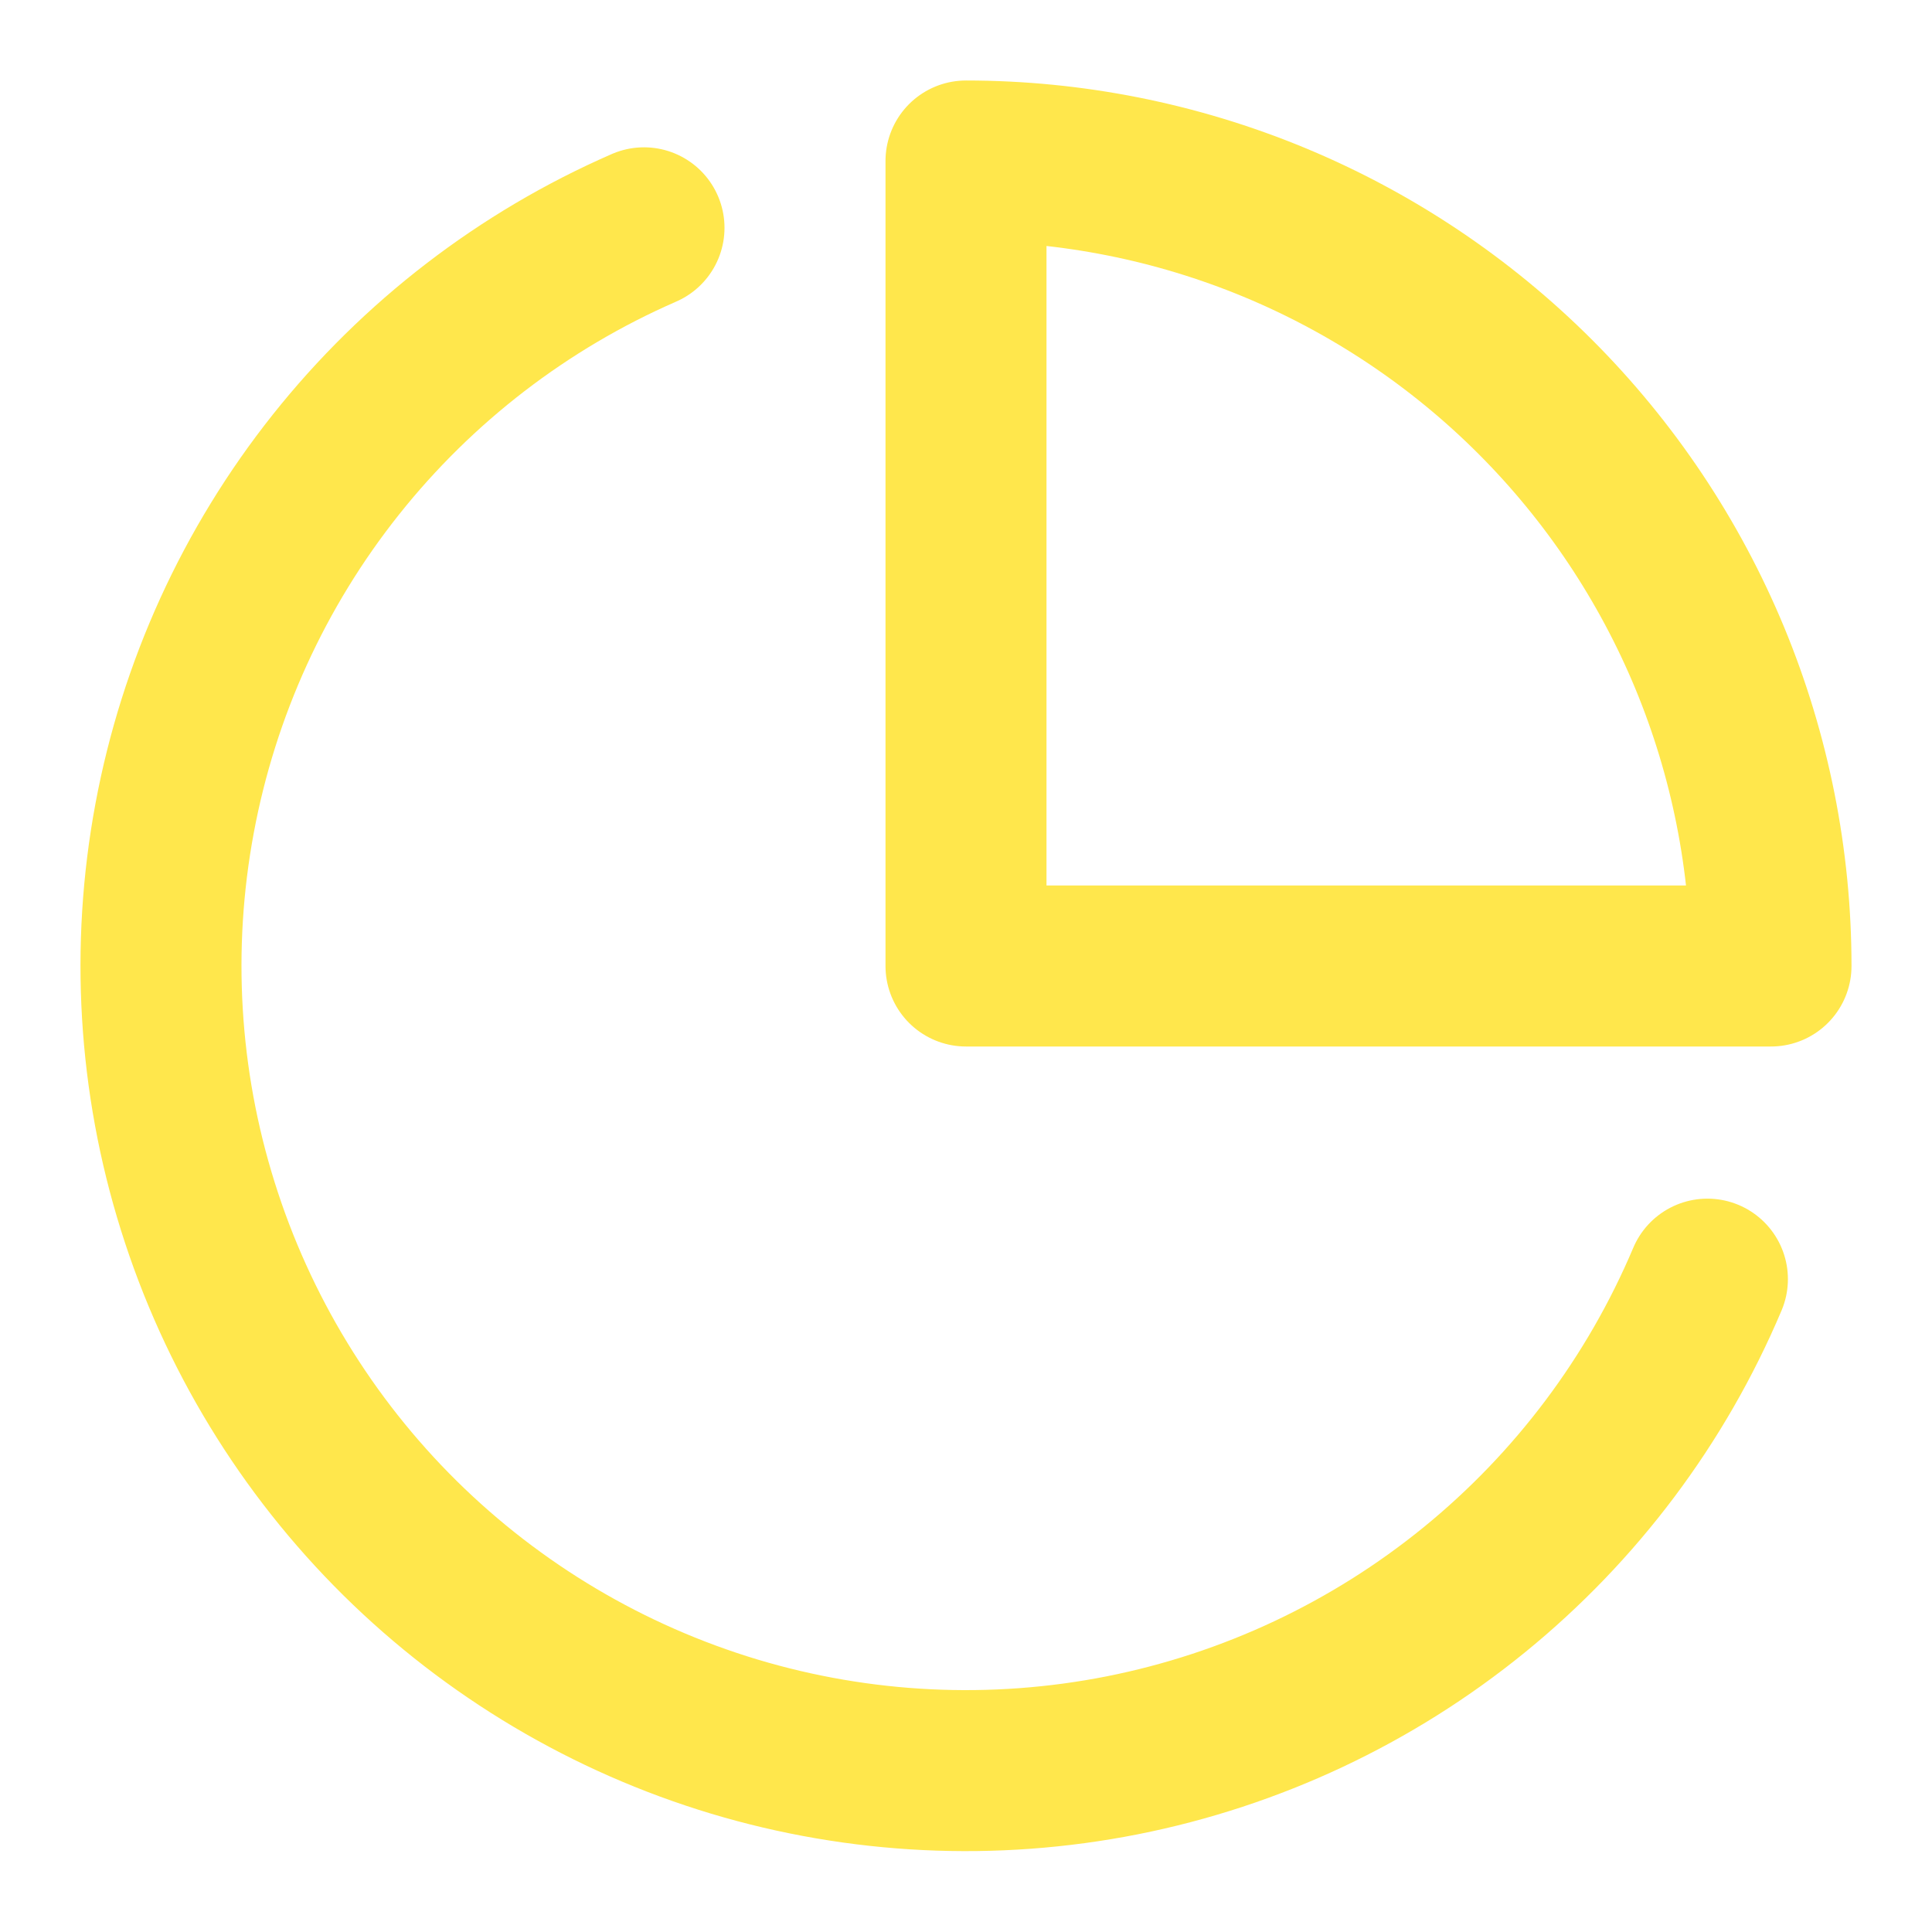
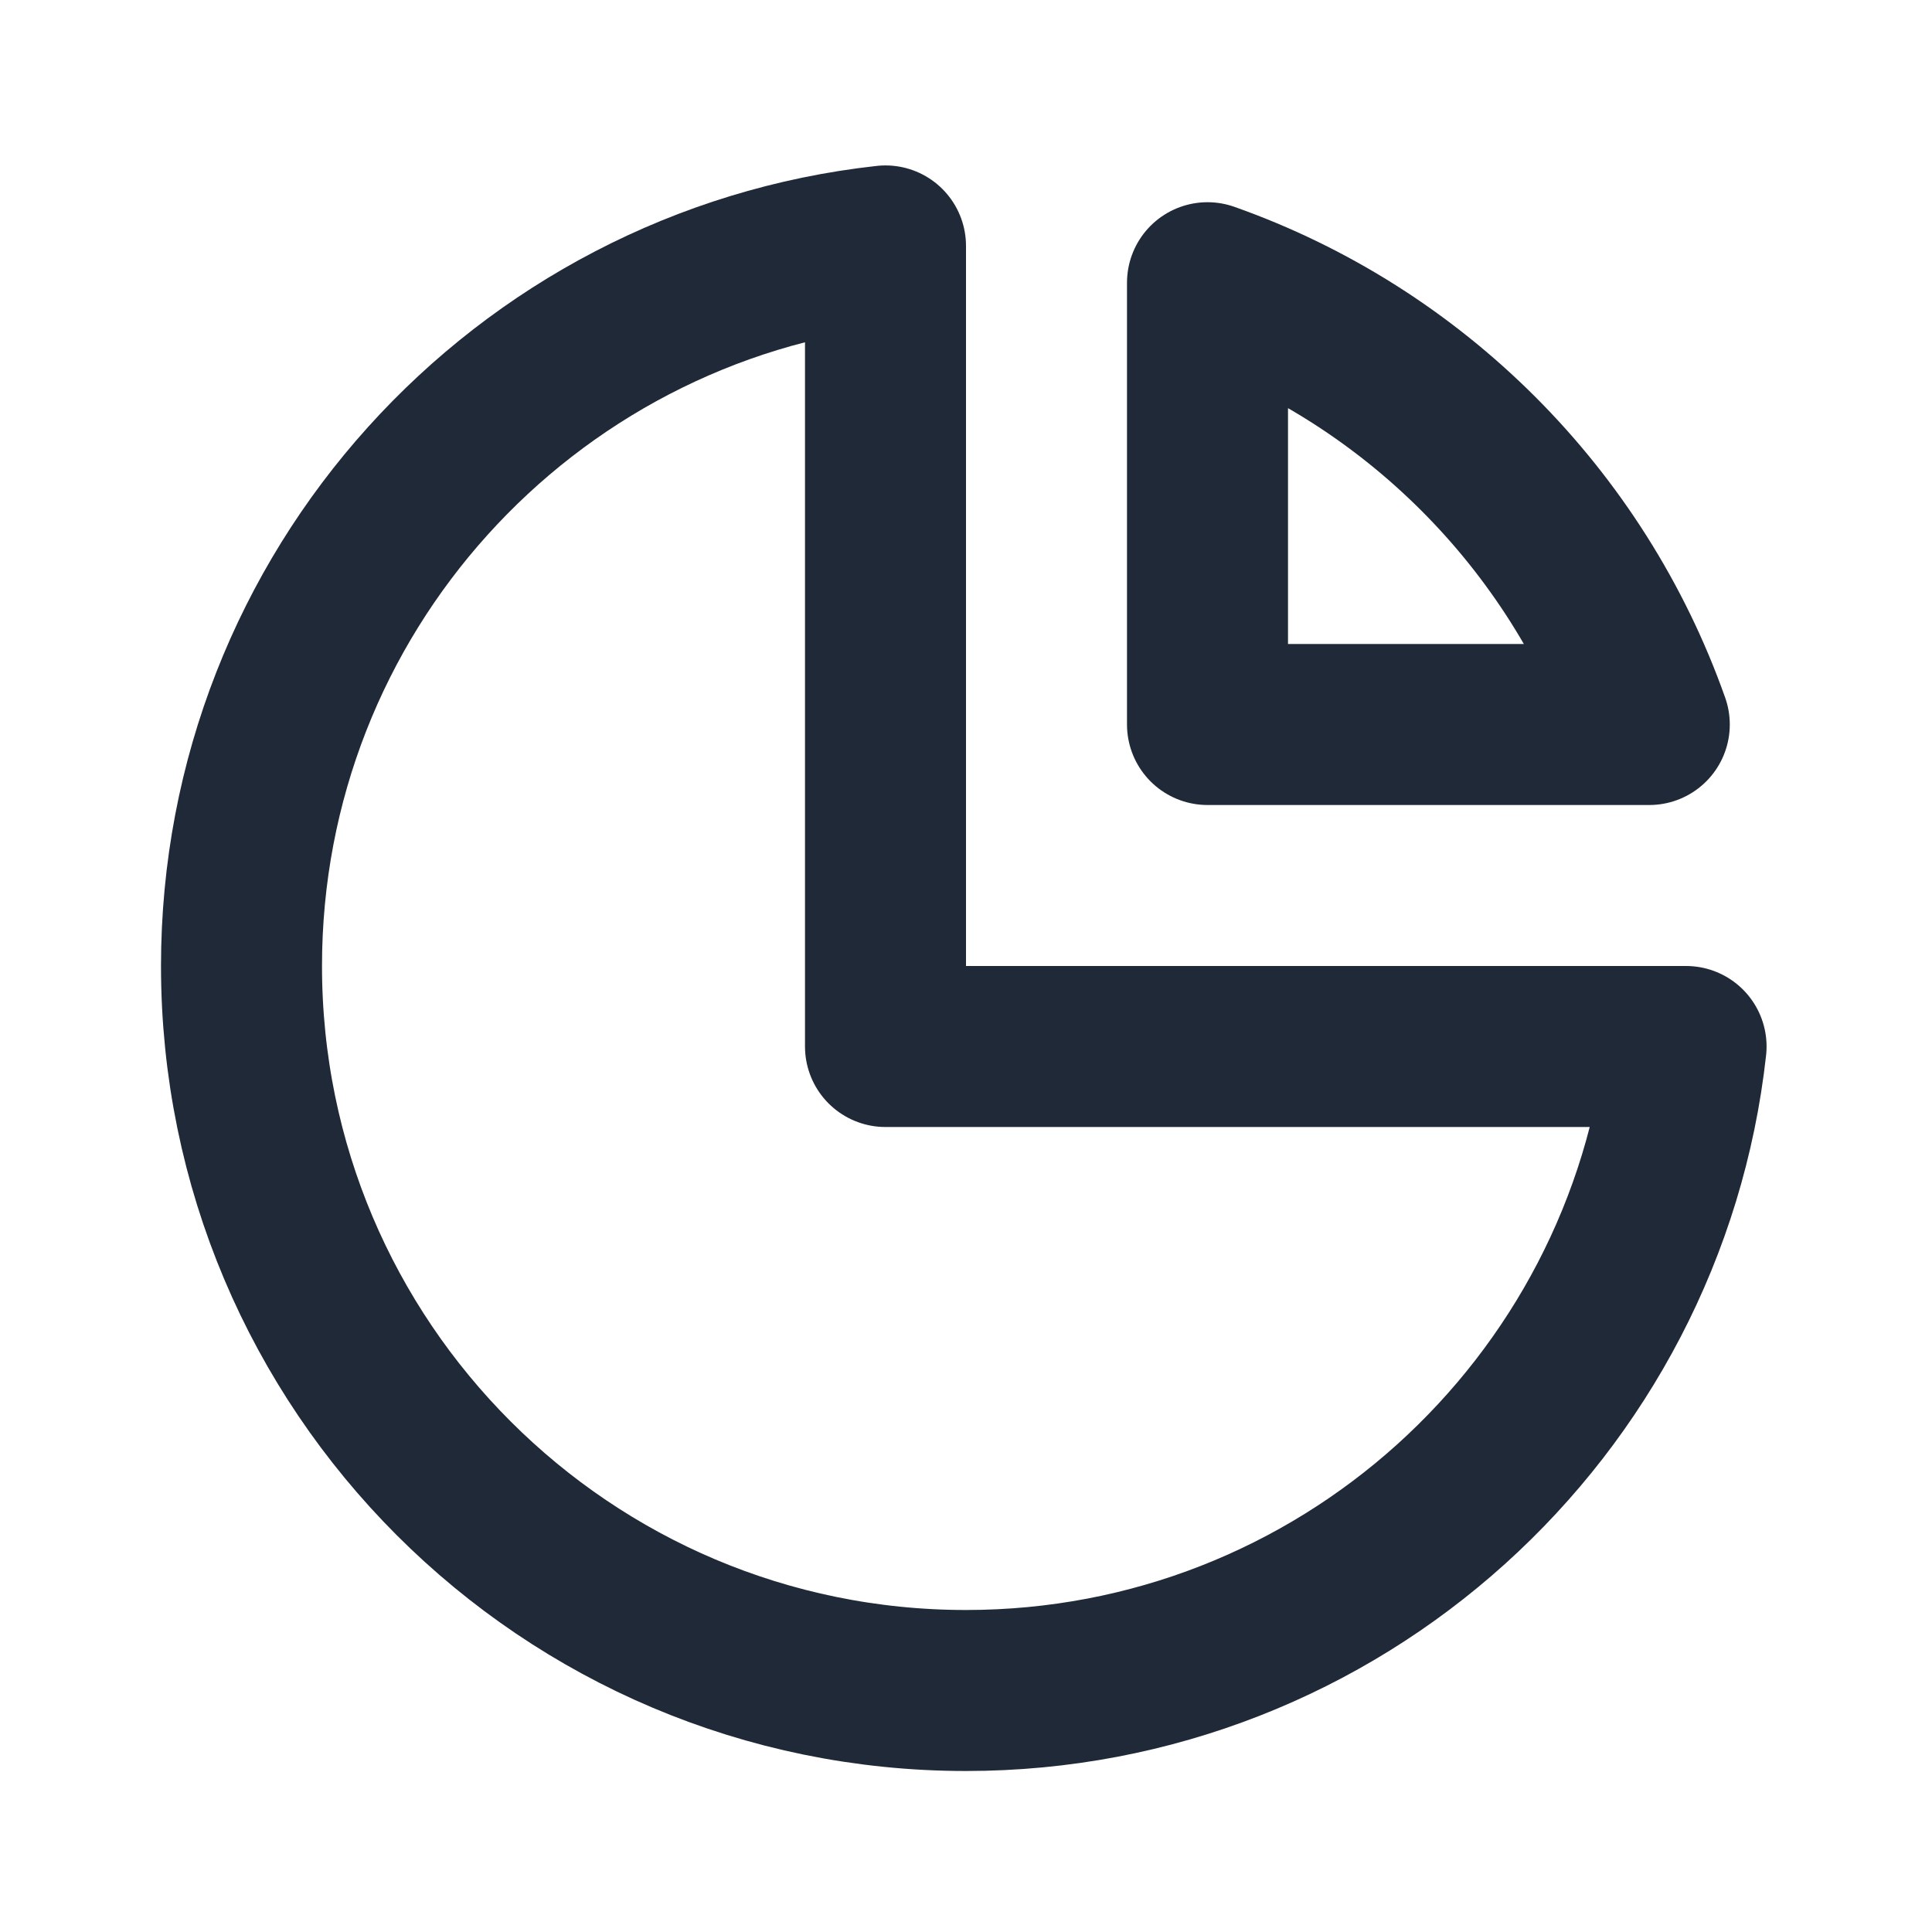
<svg xmlns="http://www.w3.org/2000/svg" width="24" height="24" viewBox="0 0 24 24" fill="none">
-   <path d="M21.21 15.89C20.574 17.395 19.579 18.72 18.312 19.751C17.045 20.782 15.545 21.487 13.942 21.805C12.34 22.122 10.684 22.042 9.12 21.572C7.556 21.101 6.131 20.255 4.969 19.107C3.807 17.958 2.945 16.543 2.457 14.984C1.968 13.425 1.87 11.771 2.169 10.165C2.468 8.559 3.155 7.051 4.172 5.772C5.189 4.493 6.503 3.483 8 2.83" stroke="#FFE74C" stroke-width="2" stroke-linecap="round" stroke-linejoin="round" />
-   <path d="M22 12C22 10.687 21.741 9.386 21.239 8.173C20.736 6.96 20 5.858 19.071 4.929C18.142 4 17.04 3.264 15.827 2.761C14.614 2.259 13.313 2 12 2V12H22Z" stroke="#FFE74C" stroke-width="2" stroke-linecap="round" stroke-linejoin="round" />
+   <path d="M11 3.055C6.5 3.552 3 7.367 3 12C3 16.971 7.029 21 12 21C16.633 21 20.448 17.5 20.945 13H11V3.055Z" stroke="#1F2937" stroke-width="2" stroke-linecap="round" stroke-linejoin="round" />
+   <path d="M20.488 9H15V3.512C17.557 4.416 19.584 6.443 20.488 9Z" stroke="#1F2937" stroke-width="2" stroke-linecap="round" stroke-linejoin="round" />
</svg>
